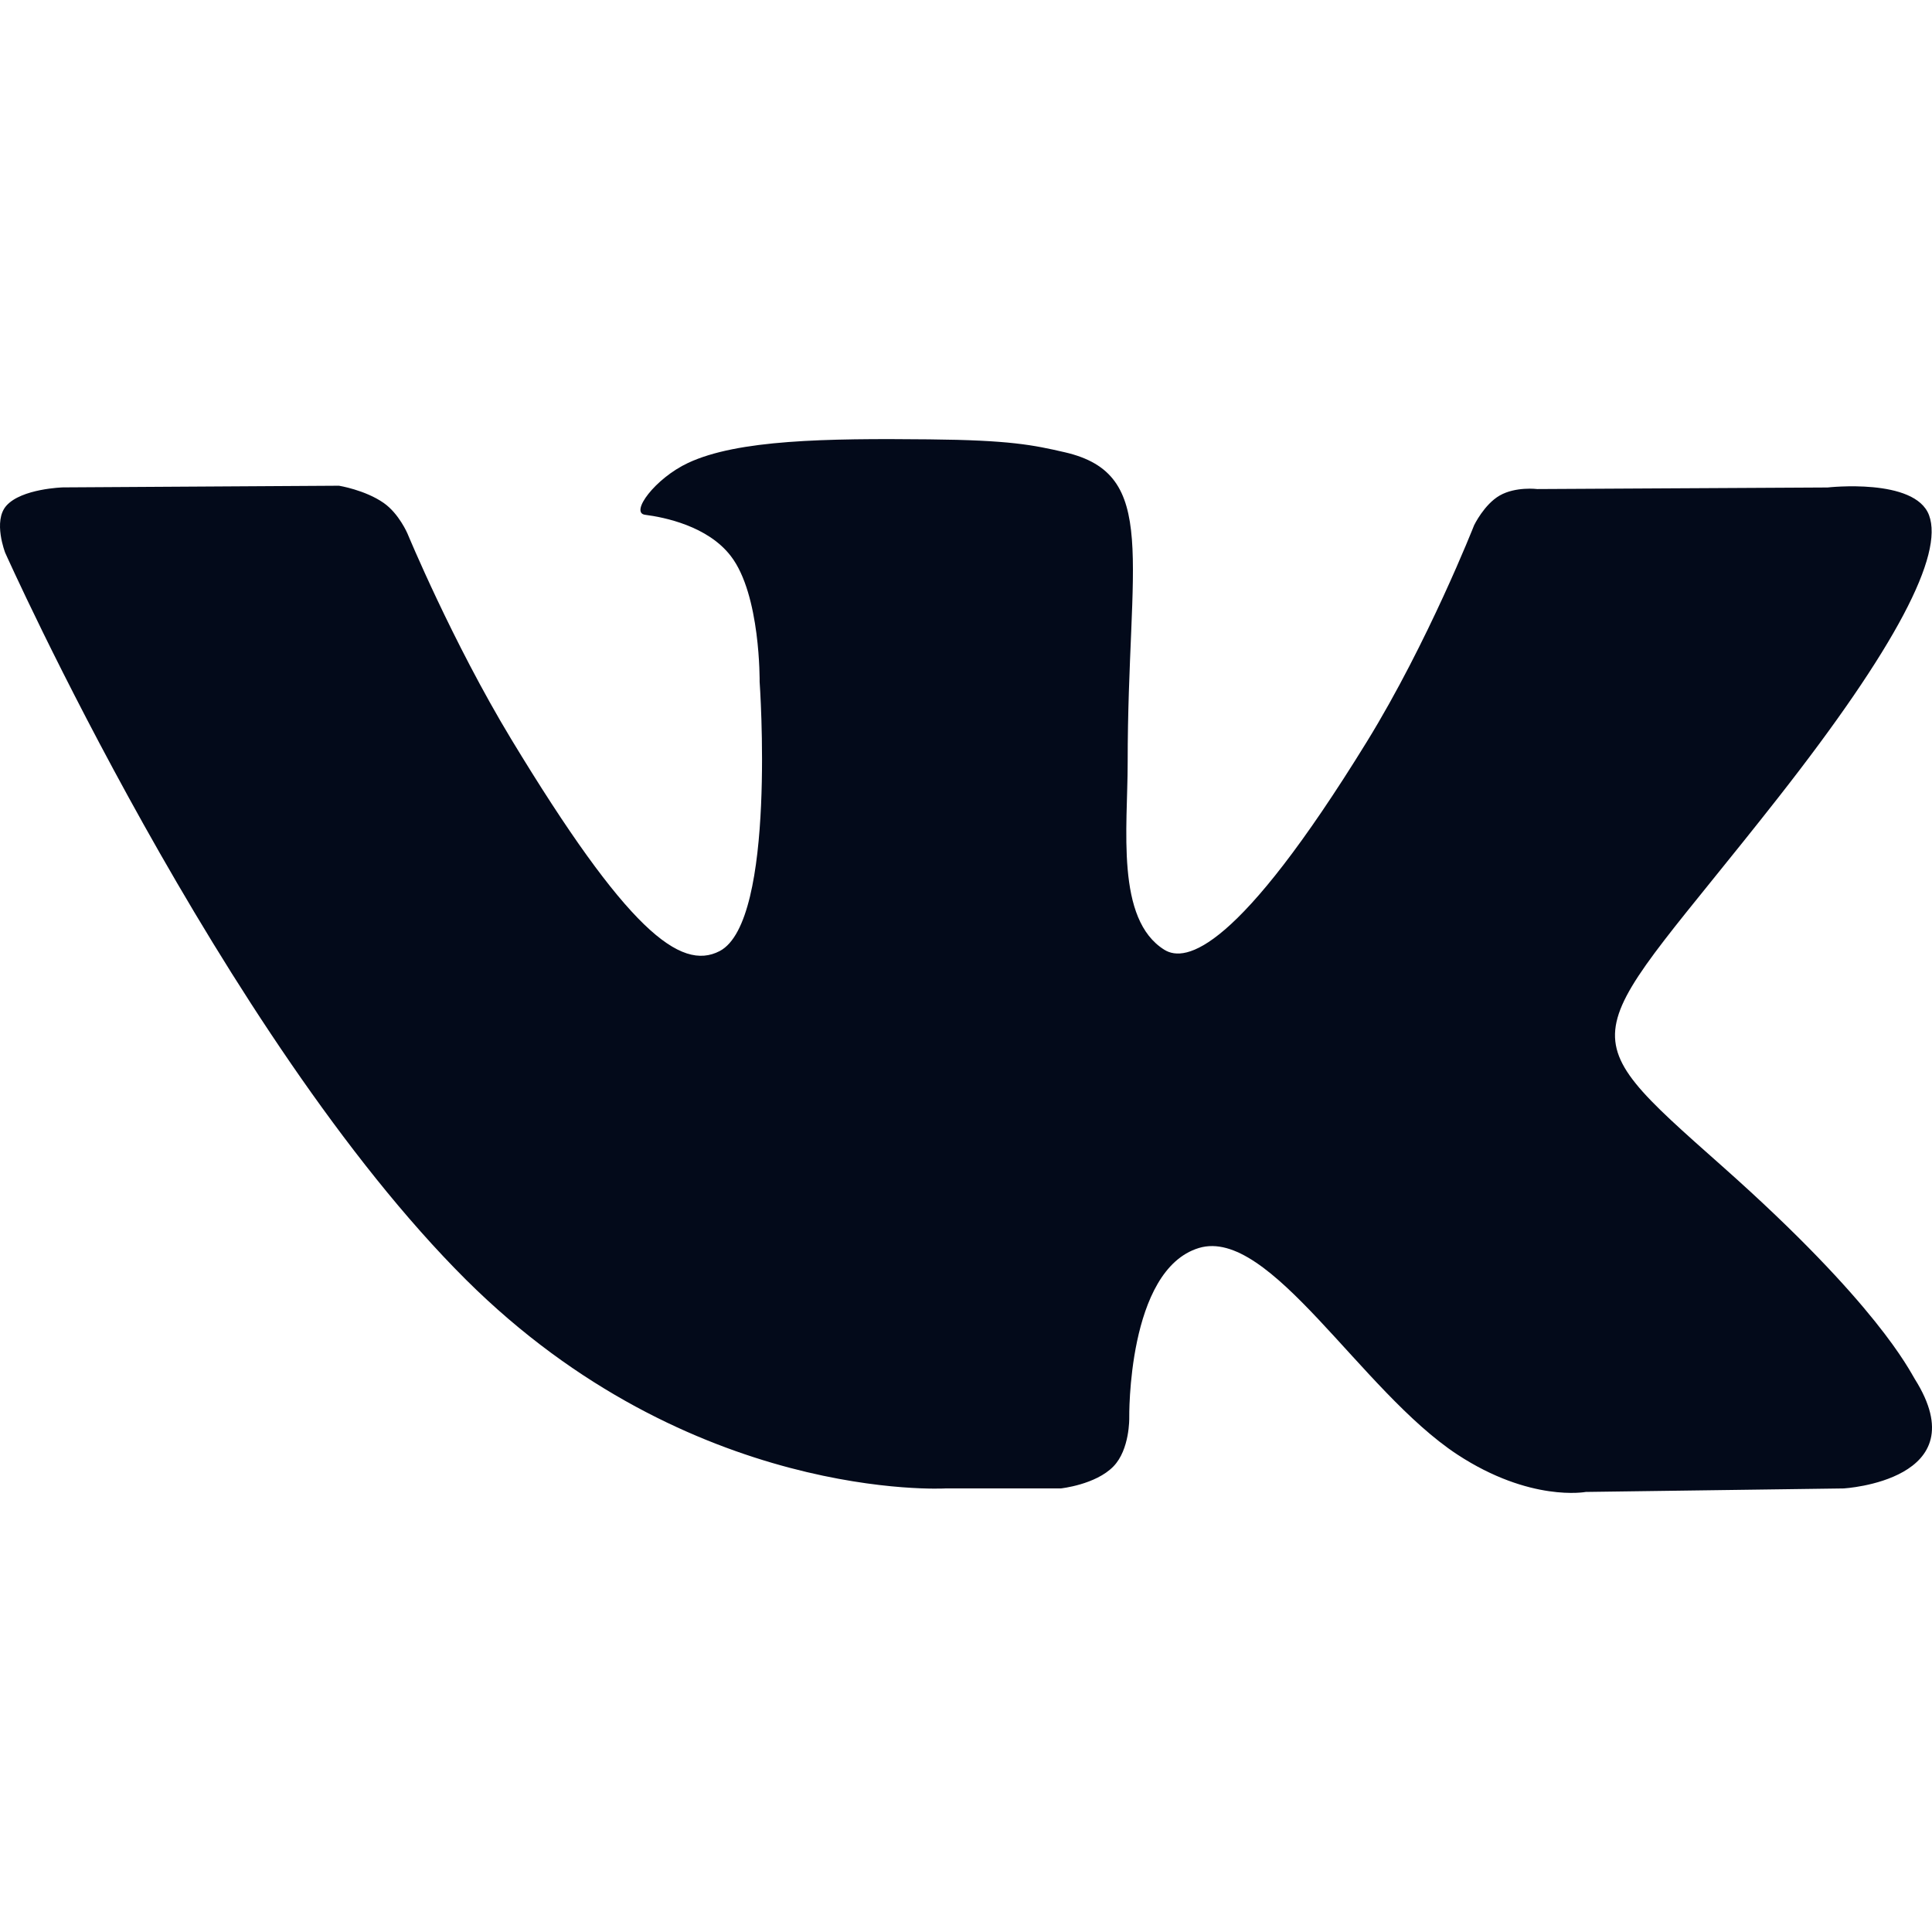
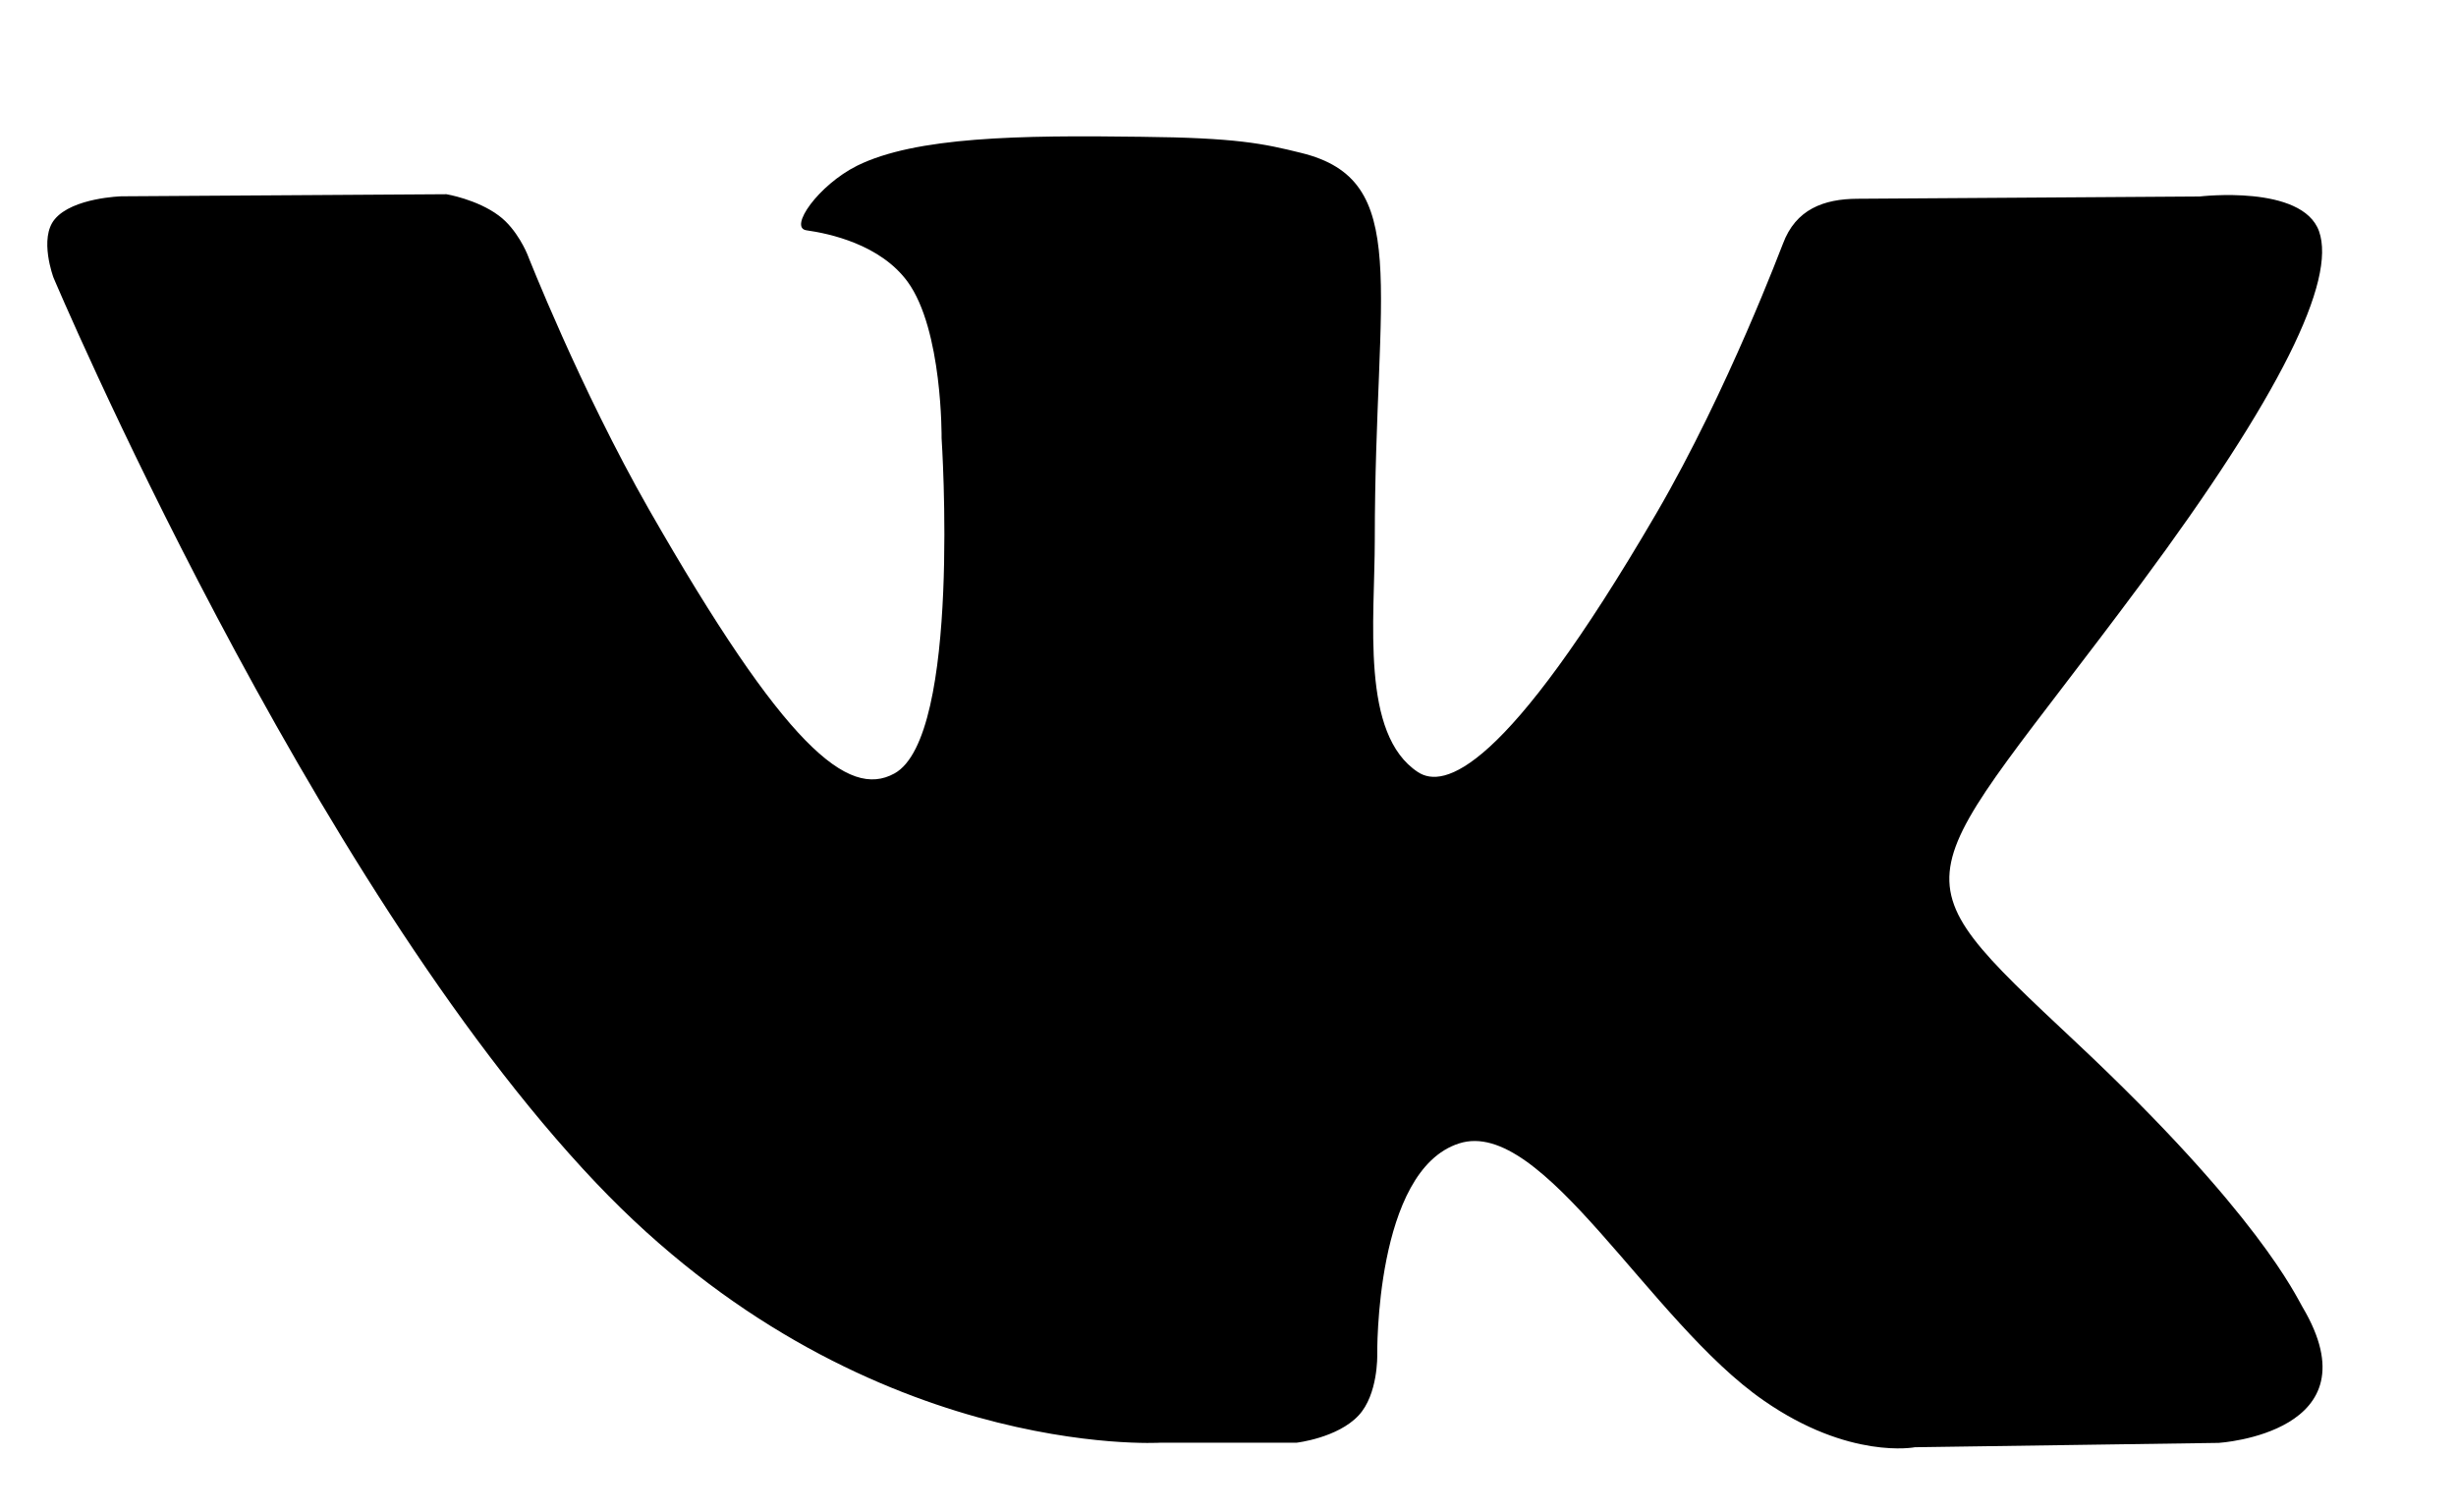
- <svg xmlns="http://www.w3.org/2000/svg" width="22" height="22" viewBox="0 0 22 22" fill="none">
-   <path d="M21.804 15.703C21.745 15.609 21.379 14.849 19.619 13.287C17.776 11.652 18.024 11.917 20.243 9.09C21.595 7.368 22.135 6.316 21.966 5.866C21.805 5.438 20.811 5.551 20.811 5.551L17.505 5.569C17.505 5.569 17.261 5.538 17.078 5.642C16.9 5.744 16.786 5.981 16.786 5.981C16.786 5.981 16.262 7.314 15.564 8.447C14.091 10.838 13.501 10.964 13.26 10.816C12.701 10.47 12.841 9.425 12.841 8.684C12.841 6.366 13.208 5.4 12.125 5.15C11.764 5.067 11.5 5.012 10.58 5.003C9.4 4.991 8.401 5.007 7.836 5.271C7.459 5.447 7.169 5.84 7.346 5.862C7.565 5.89 8.06 5.99 8.322 6.332C8.662 6.772 8.65 7.763 8.65 7.763C8.65 7.763 8.845 10.491 8.195 10.83C7.748 11.063 7.136 10.588 5.822 8.418C5.15 7.307 4.641 6.078 4.641 6.078C4.641 6.078 4.544 5.849 4.369 5.727C4.157 5.579 3.86 5.531 3.86 5.531L0.717 5.55C0.717 5.55 0.245 5.563 0.072 5.759C-0.082 5.933 0.059 6.294 0.059 6.294C0.059 6.294 2.521 11.798 5.307 14.573C7.863 17.116 10.765 16.949 10.765 16.949H12.079C12.079 16.949 12.477 16.907 12.679 16.698C12.866 16.506 12.859 16.146 12.859 16.146C12.859 16.146 12.833 14.46 13.652 14.211C14.46 13.967 15.496 15.841 16.595 16.563C17.426 17.108 18.057 16.989 18.057 16.989L20.995 16.949C20.995 16.949 22.533 16.859 21.804 15.703Z" fill="#030A1A" />
+ <svg xmlns="http://www.w3.org/2000/svg" width="13" height="8" viewBox="0 0 13 8" fill="none">
+   <path d="M7.723 6.052C8.166 5.909 8.732 6.996 9.336 7.413C9.789 7.728 10.136 7.66 10.136 7.66L11.744 7.637C11.744 7.637 12.584 7.585 12.187 6.917C12.154 6.862 11.954 6.422 10.99 5.518C9.982 4.572 10.118 4.725 11.332 3.09C12.072 2.093 12.367 1.484 12.275 1.224C12.186 0.975 11.643 1.04 11.643 1.04L9.831 1.052C9.654 1.053 9.505 1.107 9.437 1.291C9.435 1.293 9.149 2.062 8.768 2.716C7.961 4.1 7.64 4.174 7.506 4.087C7.2 3.887 7.277 3.283 7.277 2.854C7.277 1.512 7.478 0.953 6.886 0.809C6.688 0.76 6.544 0.729 6.039 0.724C5.395 0.715 4.847 0.724 4.537 0.877C4.331 0.98 4.173 1.206 4.269 1.219C4.389 1.236 4.659 1.293 4.804 1.491C4.99 1.746 4.984 2.319 4.984 2.319C4.984 2.319 5.09 3.899 4.734 4.094C4.489 4.229 4.155 3.955 3.436 2.698C3.069 2.055 2.791 1.345 2.791 1.345C2.791 1.345 2.738 1.213 2.64 1.141C2.525 1.055 2.363 1.028 2.363 1.028L0.643 1.039C0.643 1.039 0.385 1.046 0.29 1.16C0.205 1.261 0.283 1.469 0.283 1.469C0.283 1.469 1.63 4.656 3.155 6.261C4.553 7.734 6.143 7.636 6.143 7.636H6.863C6.863 7.636 7.08 7.611 7.191 7.492C7.295 7.381 7.29 7.172 7.29 7.172C7.29 7.172 7.276 6.195 7.723 6.052Z" fill="currentColor" />
</svg>
